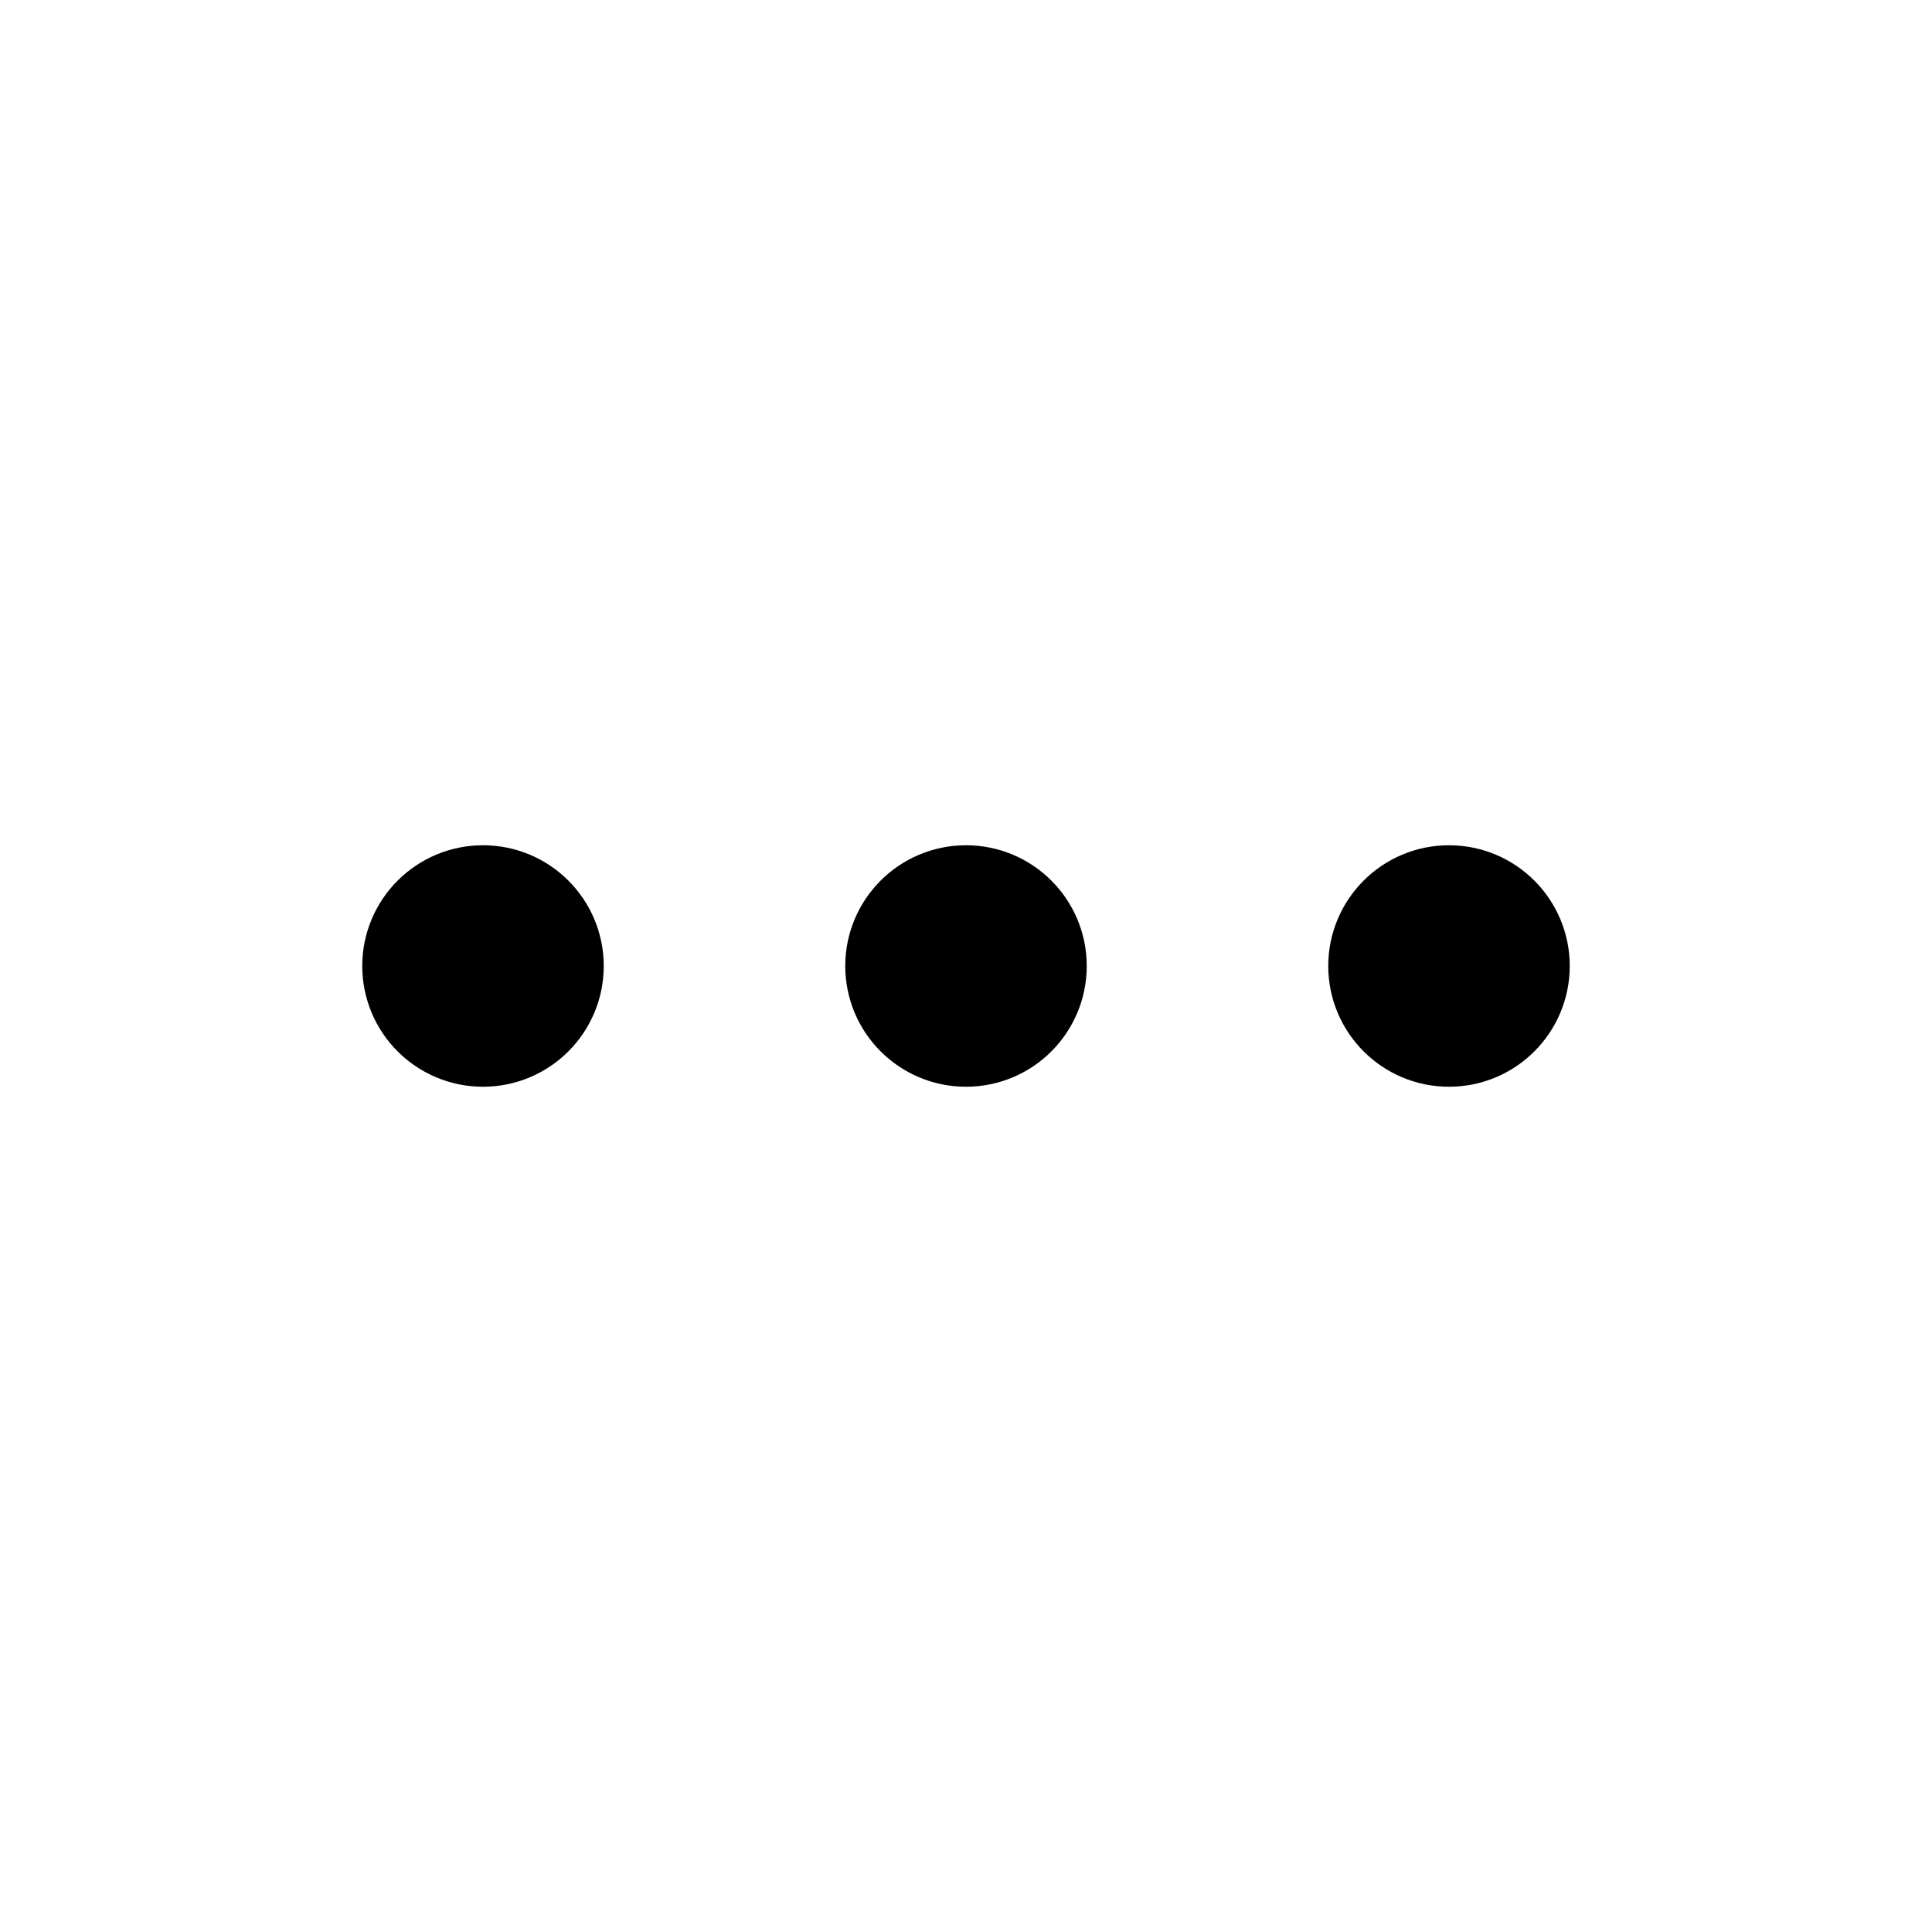
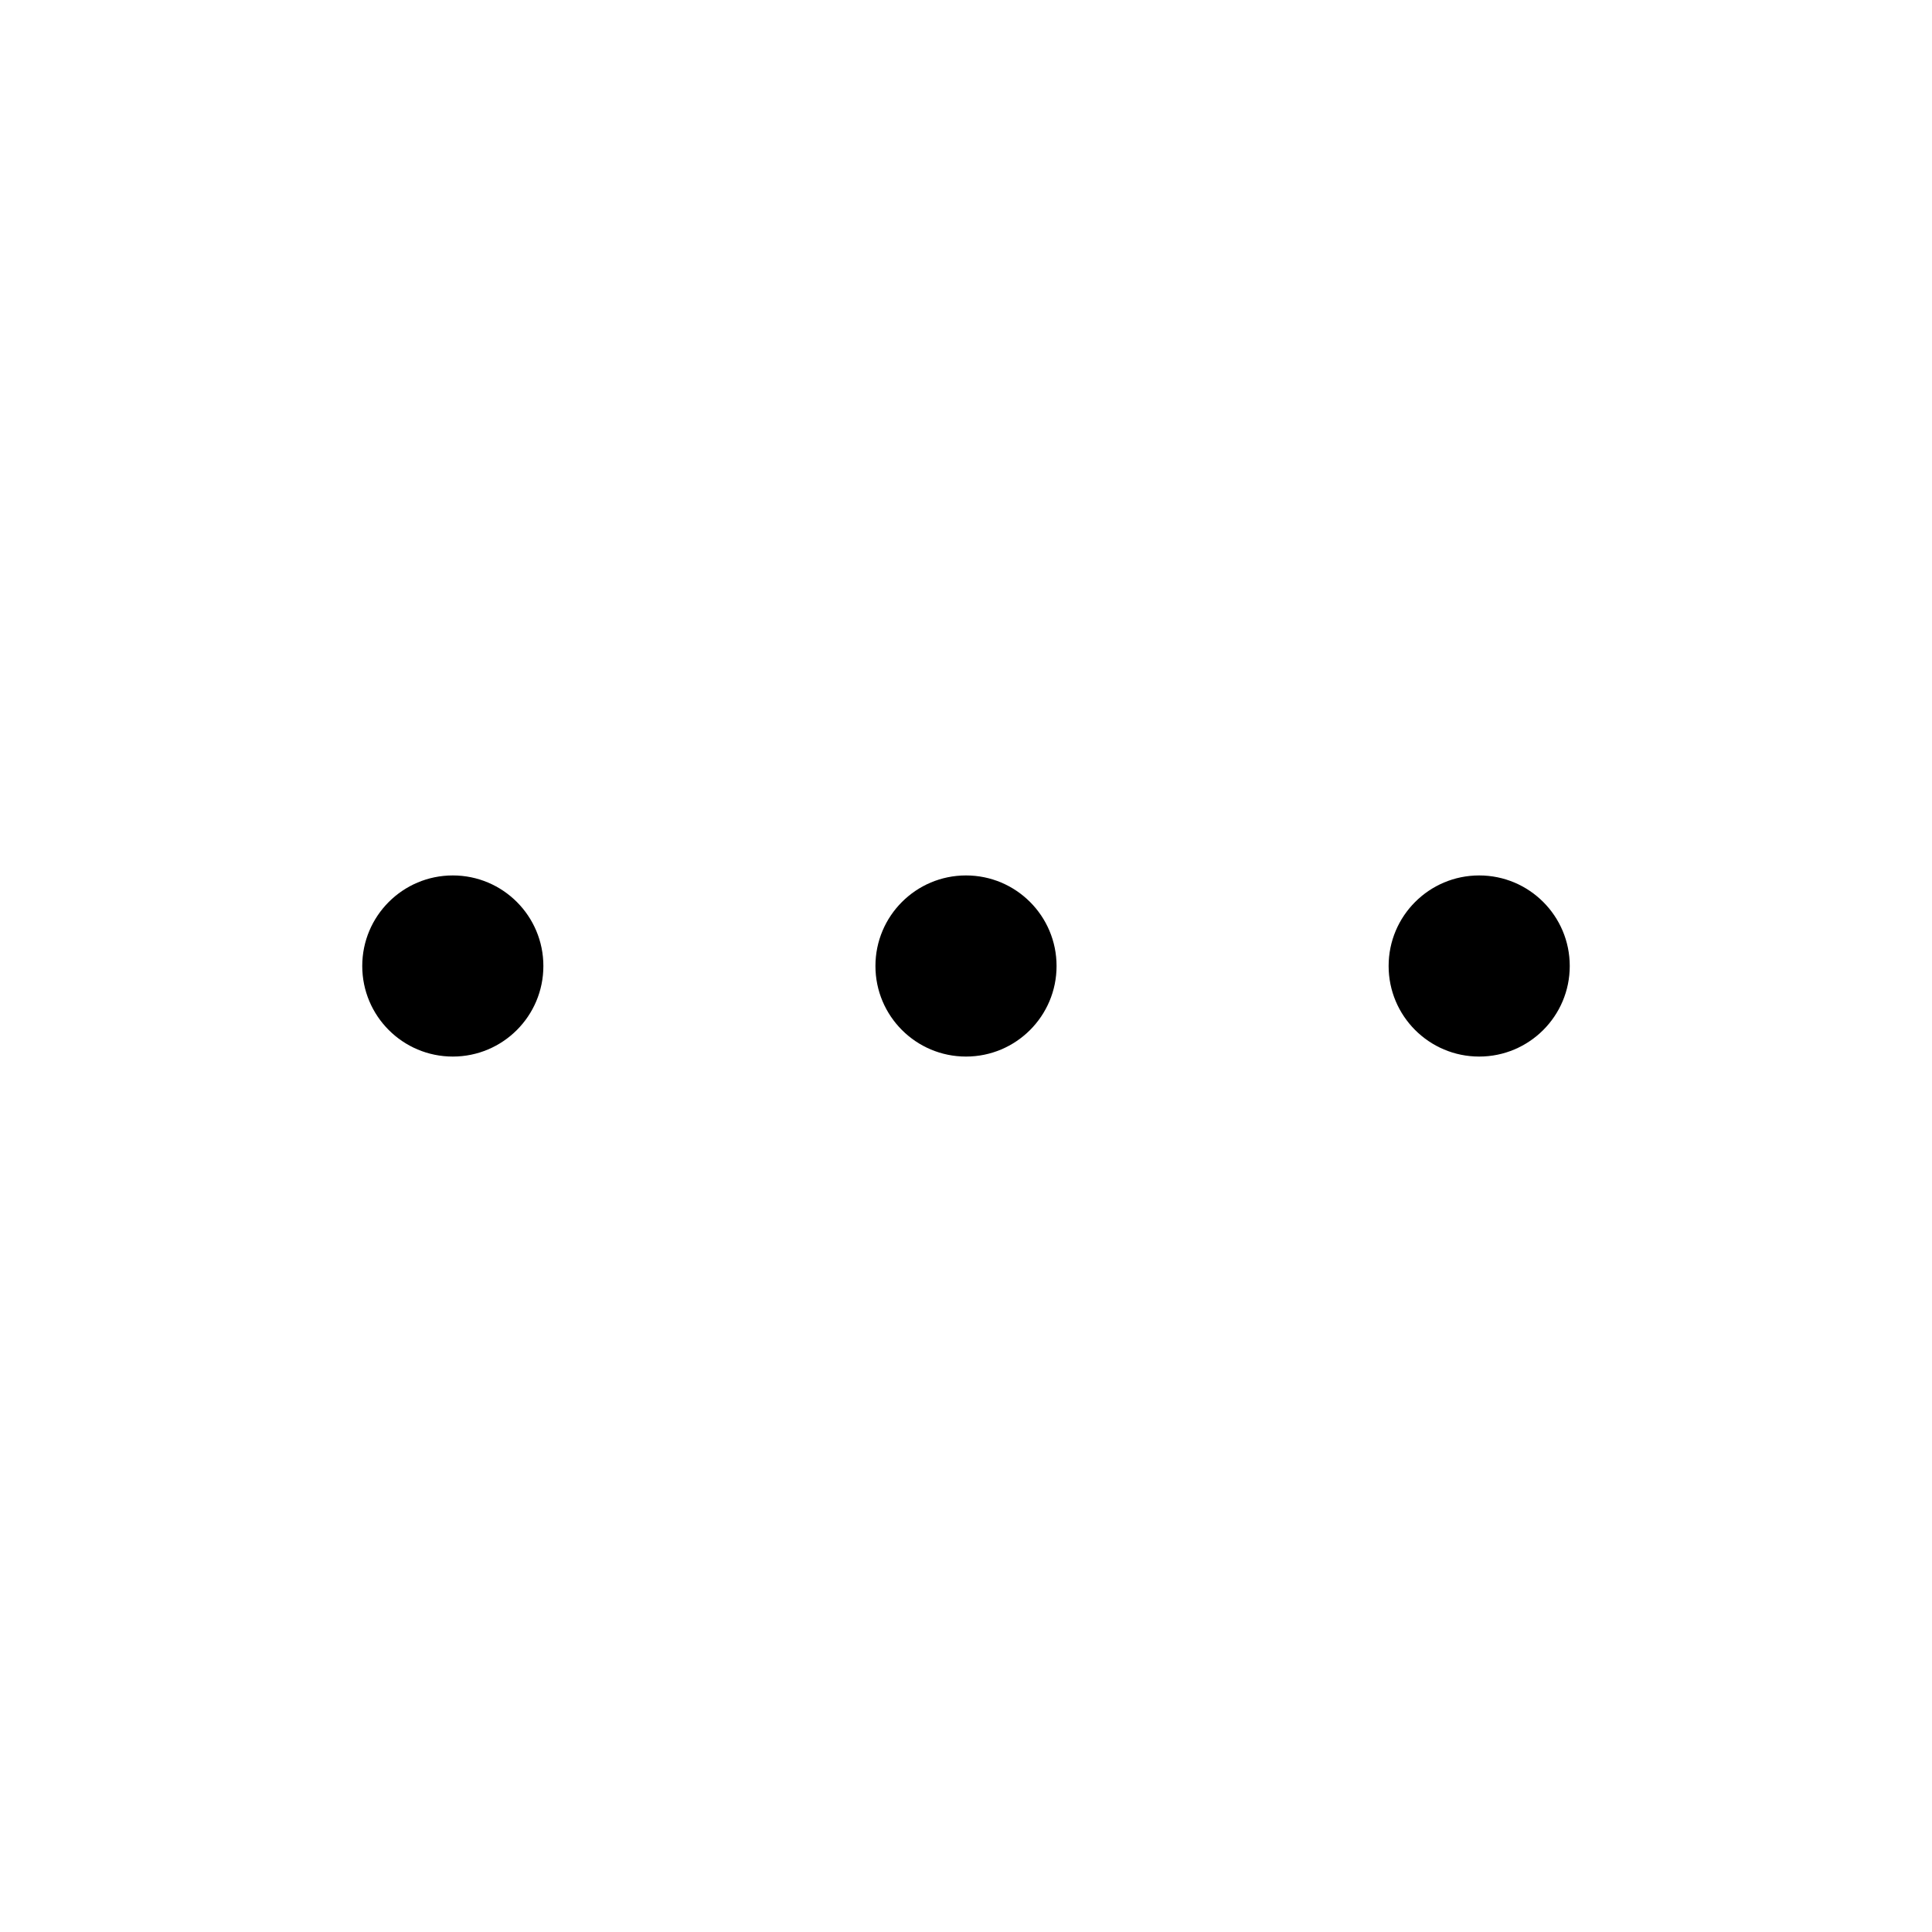
- <svg xmlns="http://www.w3.org/2000/svg" fill="none" viewBox="0 0 24 24" stroke-width="1.5" stroke="currentColor" aria-hidden="true" data-slot="icon">
-   <path stroke-linecap="round" stroke-linejoin="round" d="M6.75 12a.75.75 0 1 1-1.5 0 .75.75 0 0 1 1.5 0ZM12.75 12a.75.75 0 1 1-1.5 0 .75.75 0 0 1 1.5 0ZM18.75 12a.75.75 0 1 1-1.5 0 .75.75 0 0 1 1.5 0Z" />
+ <svg xmlns="http://www.w3.org/2000/svg" viewBox="0 0 256 256" fill="currentColor">
+   <path d="M140,128a12,12,0,1,1-12-12A12,12,0,0,1,140,128Zm56-12a12,12,0,1,0,12,12A12,12,0,0,0,196,116ZM60,116a12,12,0,1,0,12,12A12,12,0,0,0,60,116Z" />
</svg>
